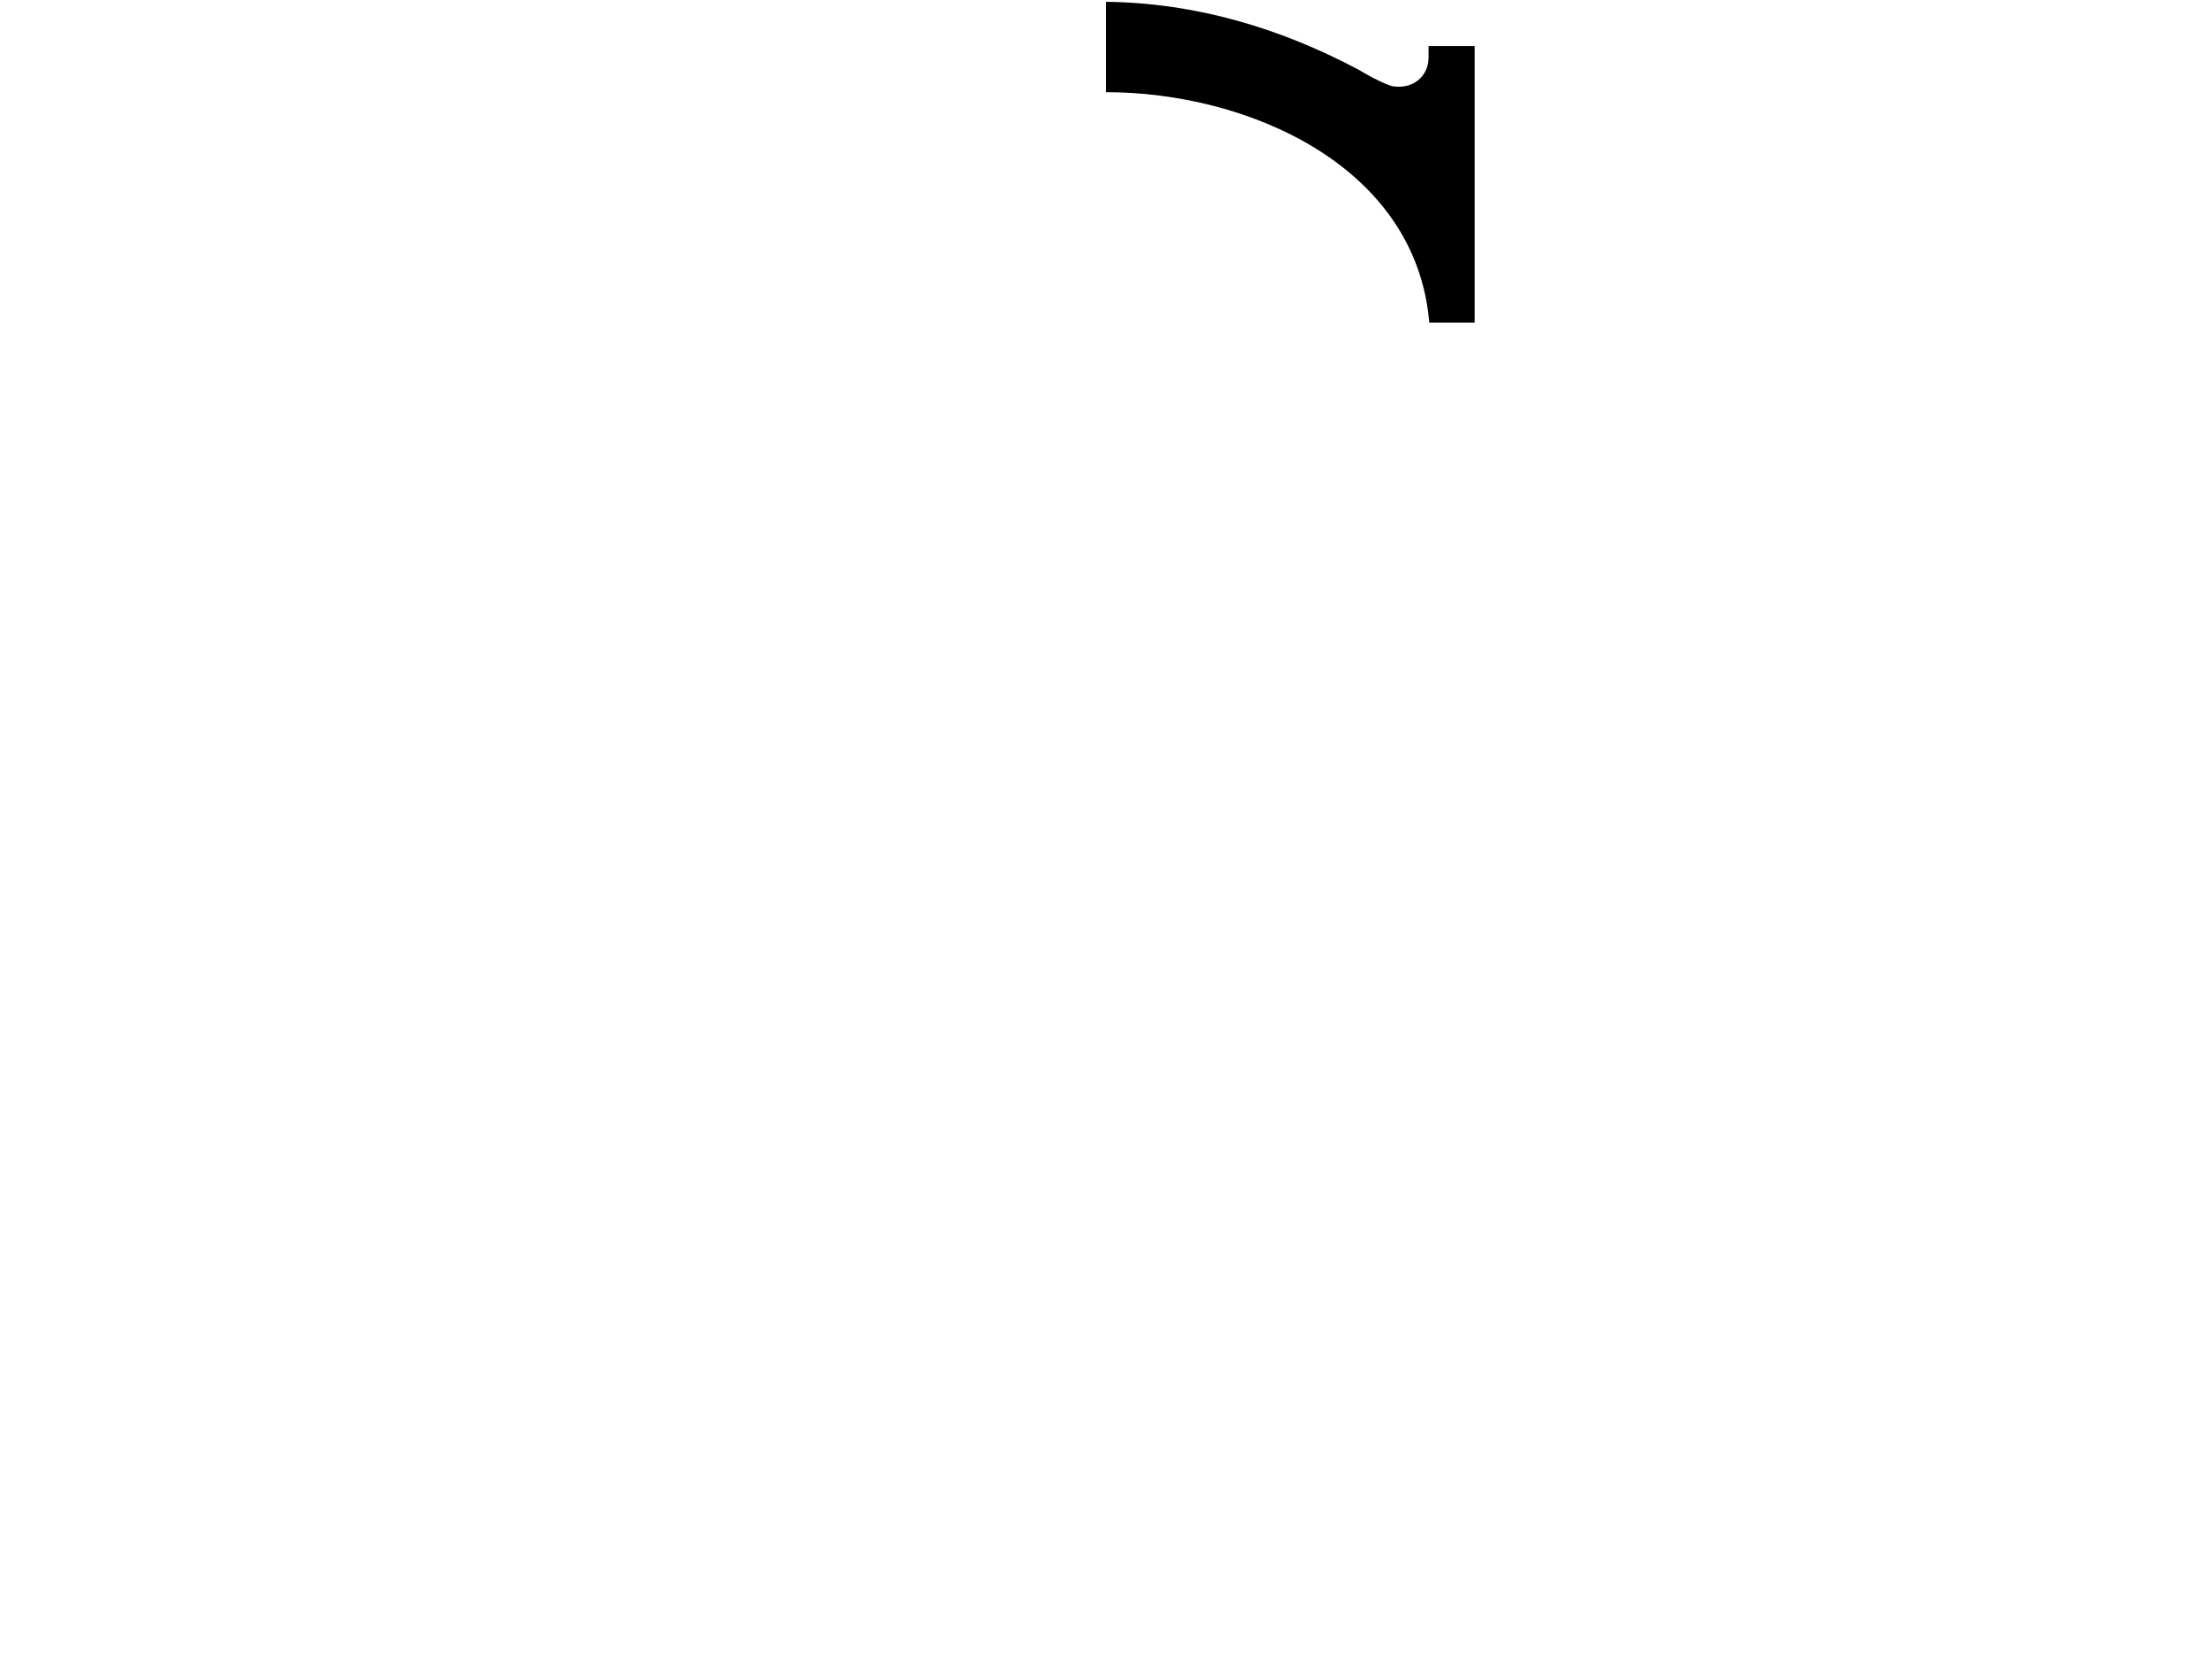
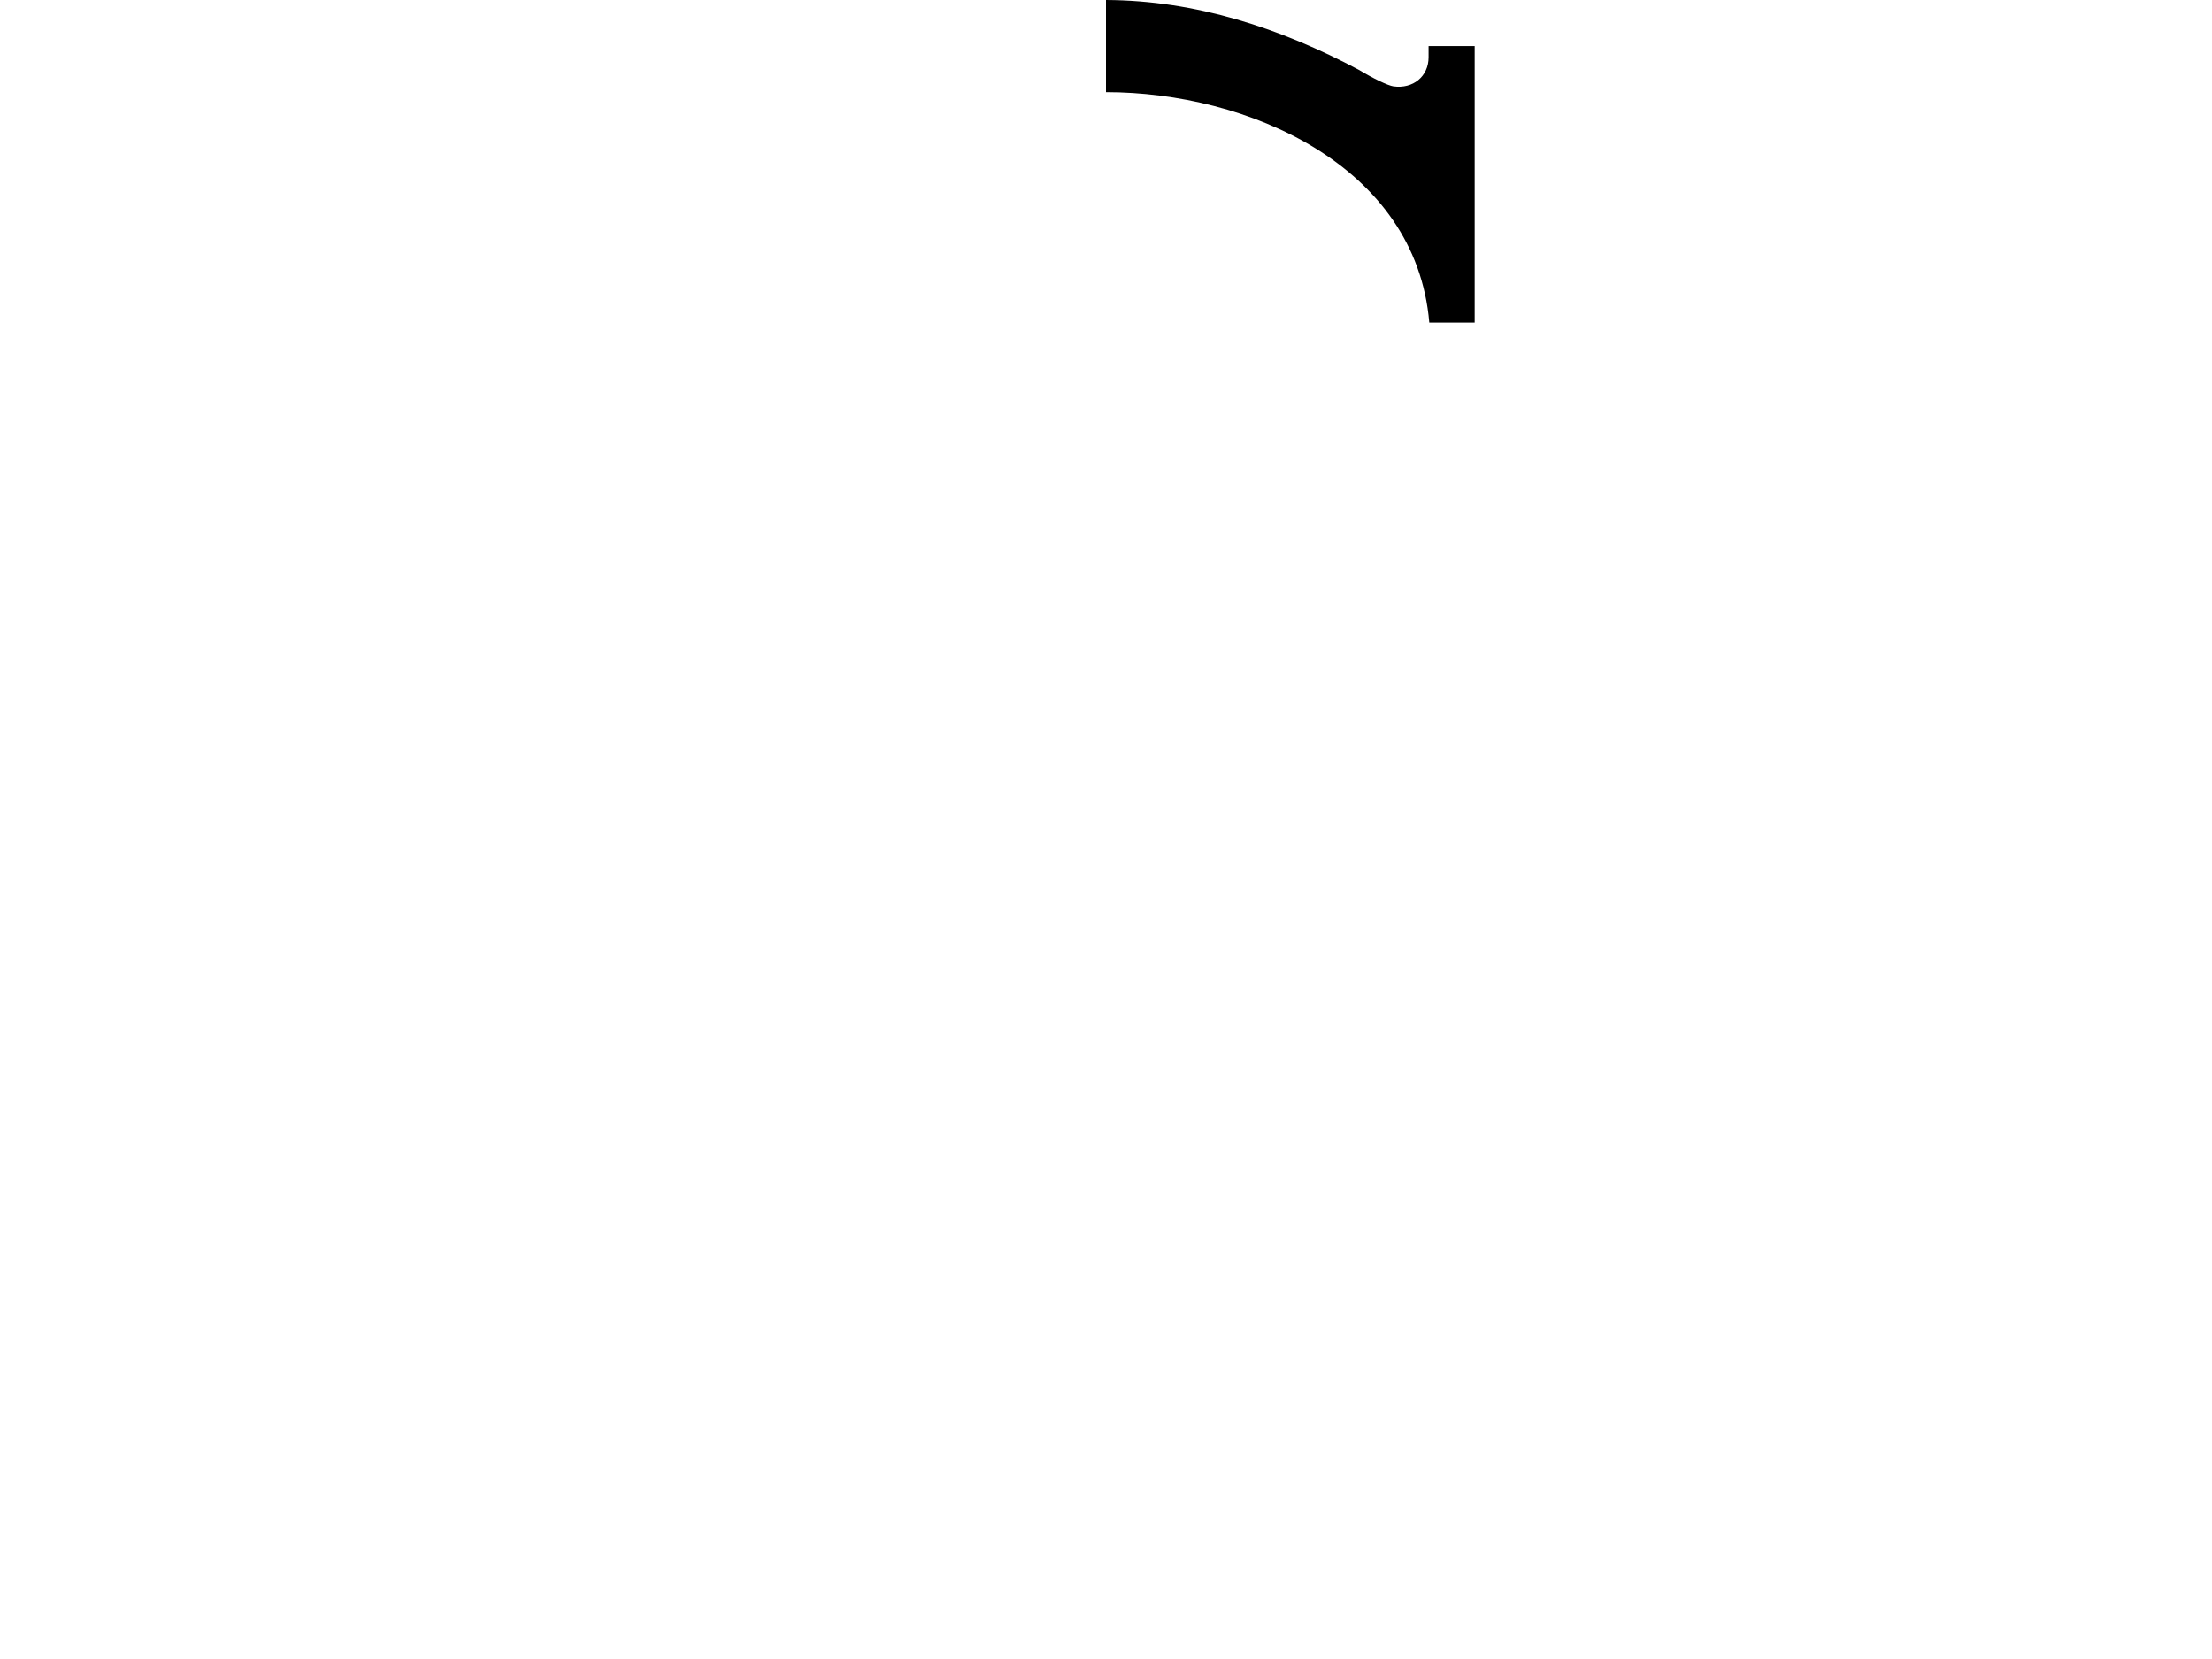
<svg xmlns="http://www.w3.org/2000/svg" version="1.0" width="864" height="648">
-   <path d="M 432,36 L 432,0.706 C 467.126,1.121 500.19,10.978 531,27.409 C 536.225,30.593 542.179,33.437 544.231,33.729 C 551.956,34.825 558,29.838 558,22.365 L 558,18 L 576,18 L 576,126 L 558.276,126 C 553.022,64.412 486.965,36 432,36 z" />
+   <path d="m 432,36 0,-36 c 35.126,0.158 68.19,10.978 99,27.409 5.225,3.184 11.179,6.028 13.231,6.32 C 551.956,34.825 558,29.838 558,22.365 L 558,18 l 18,0 0,108 -17.724,0 C 553.022,64.412 486.965,36 432,36 z" />
</svg>
